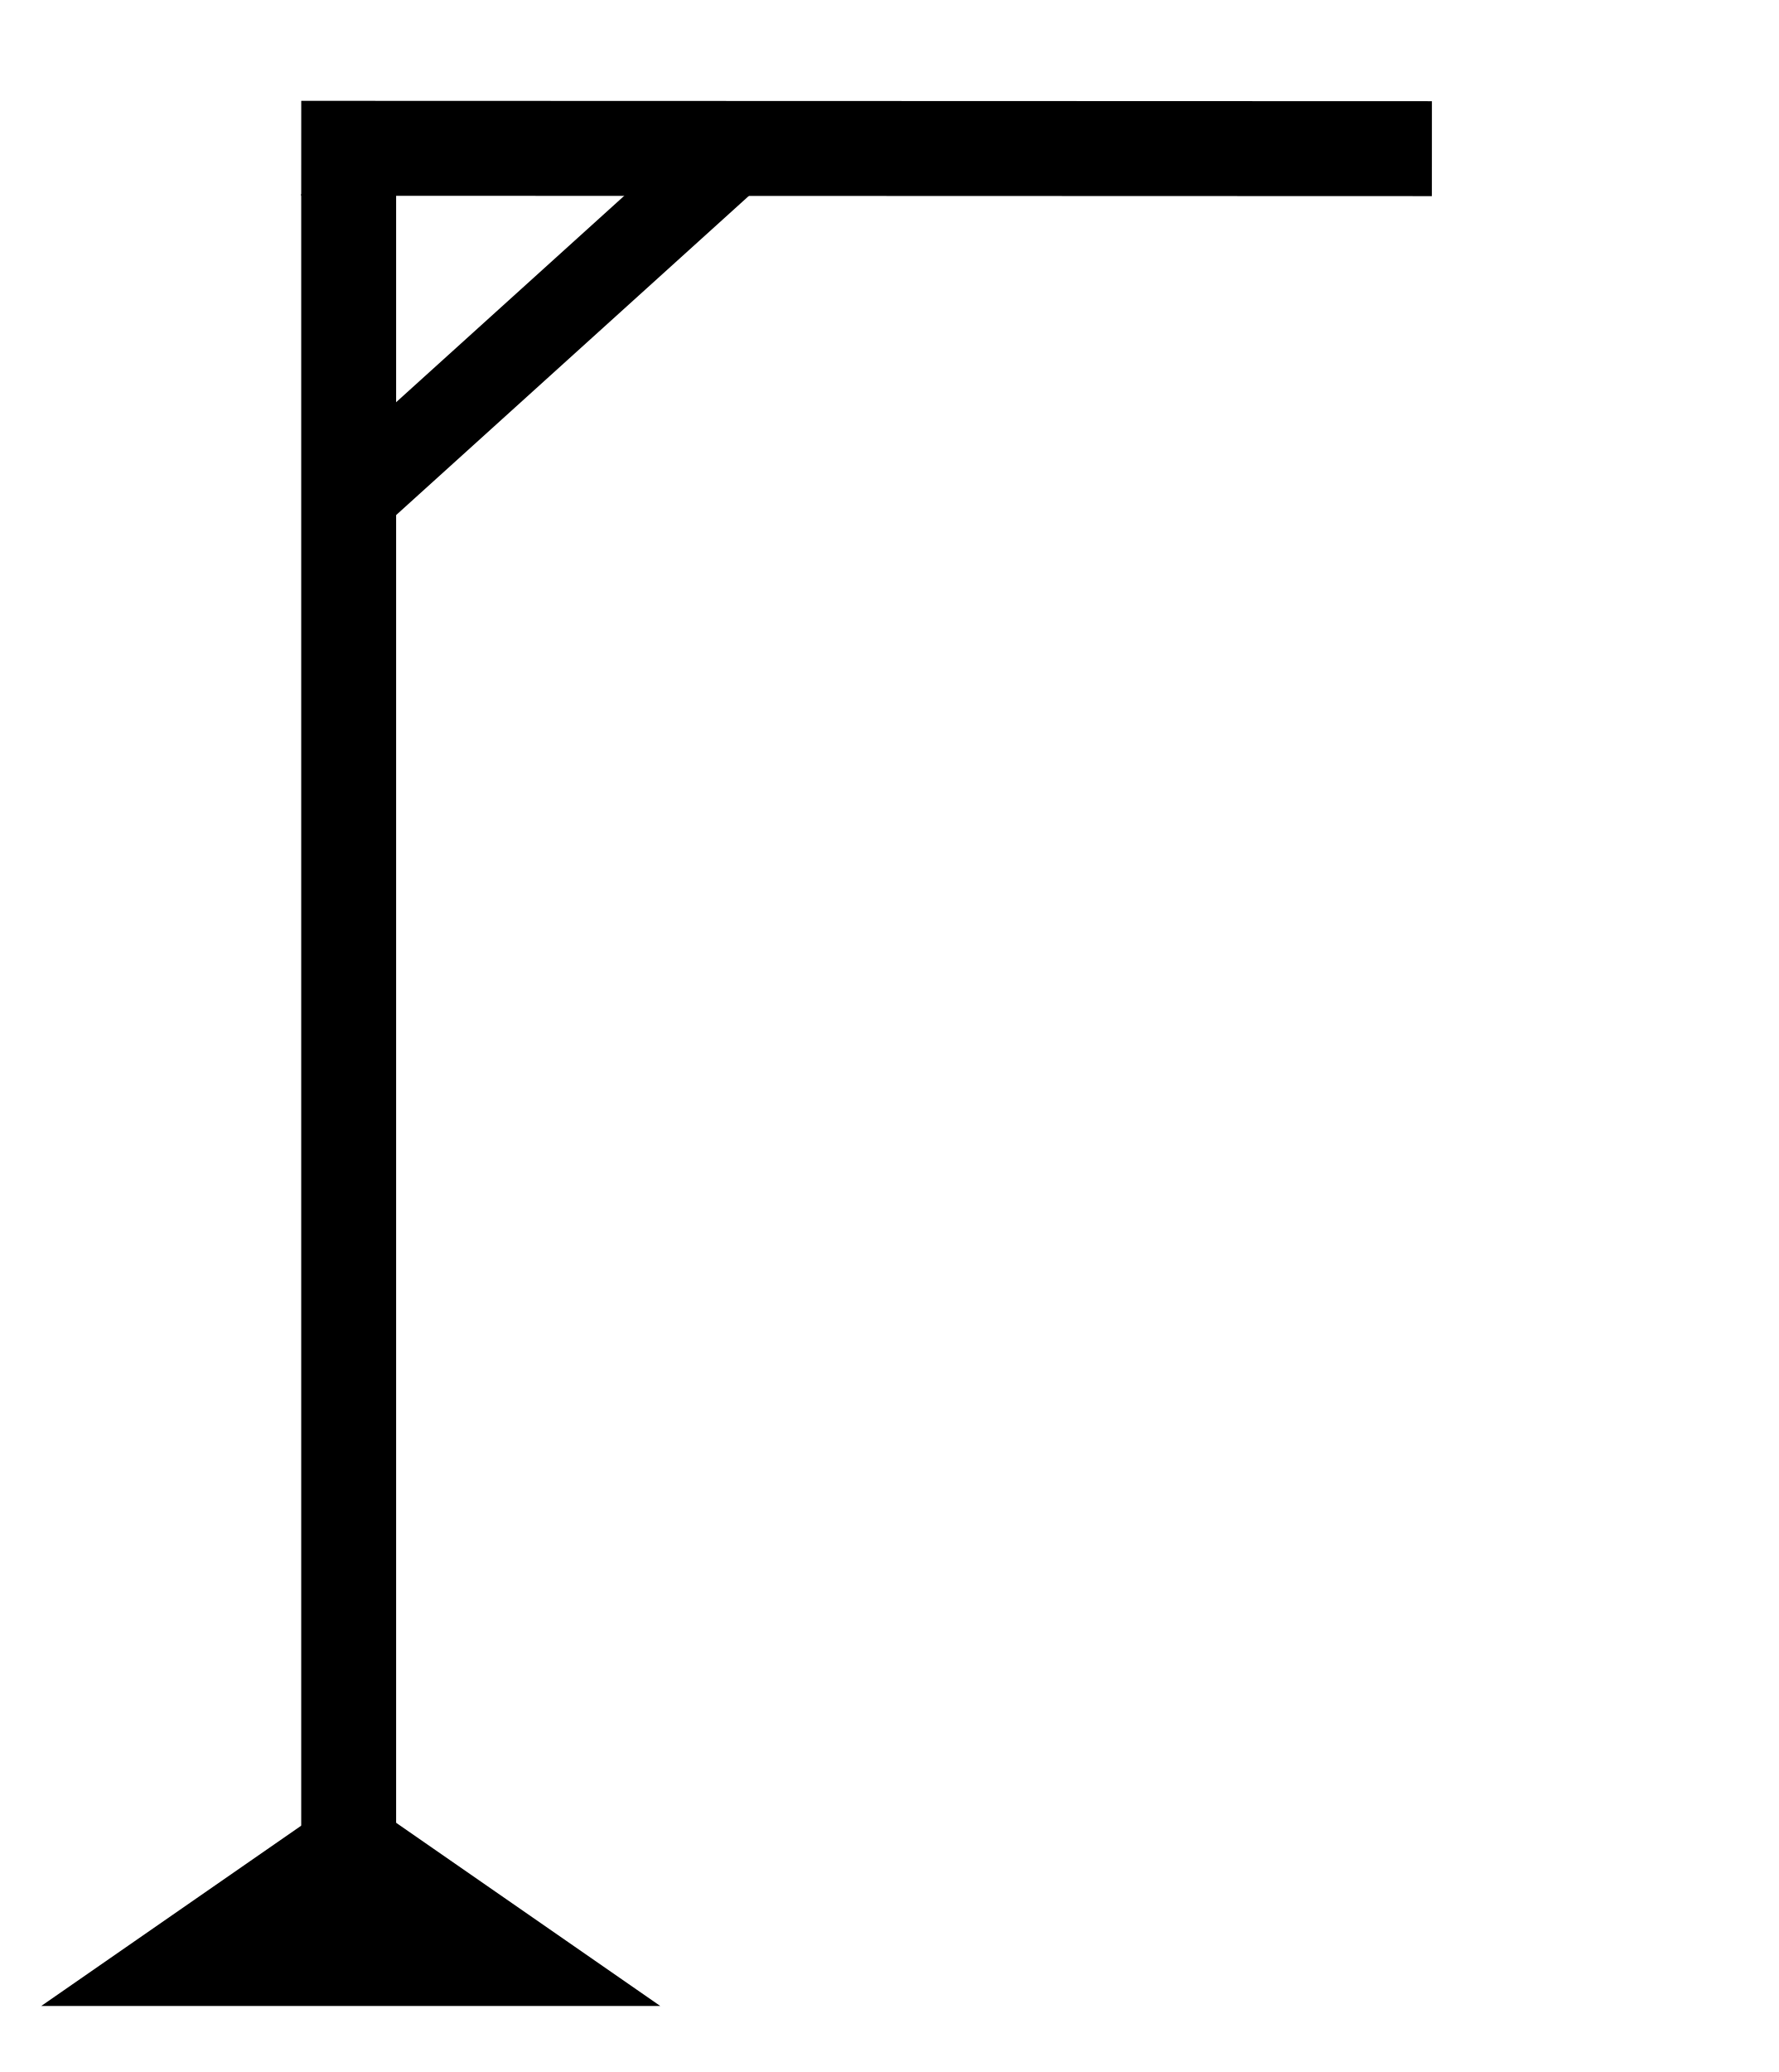
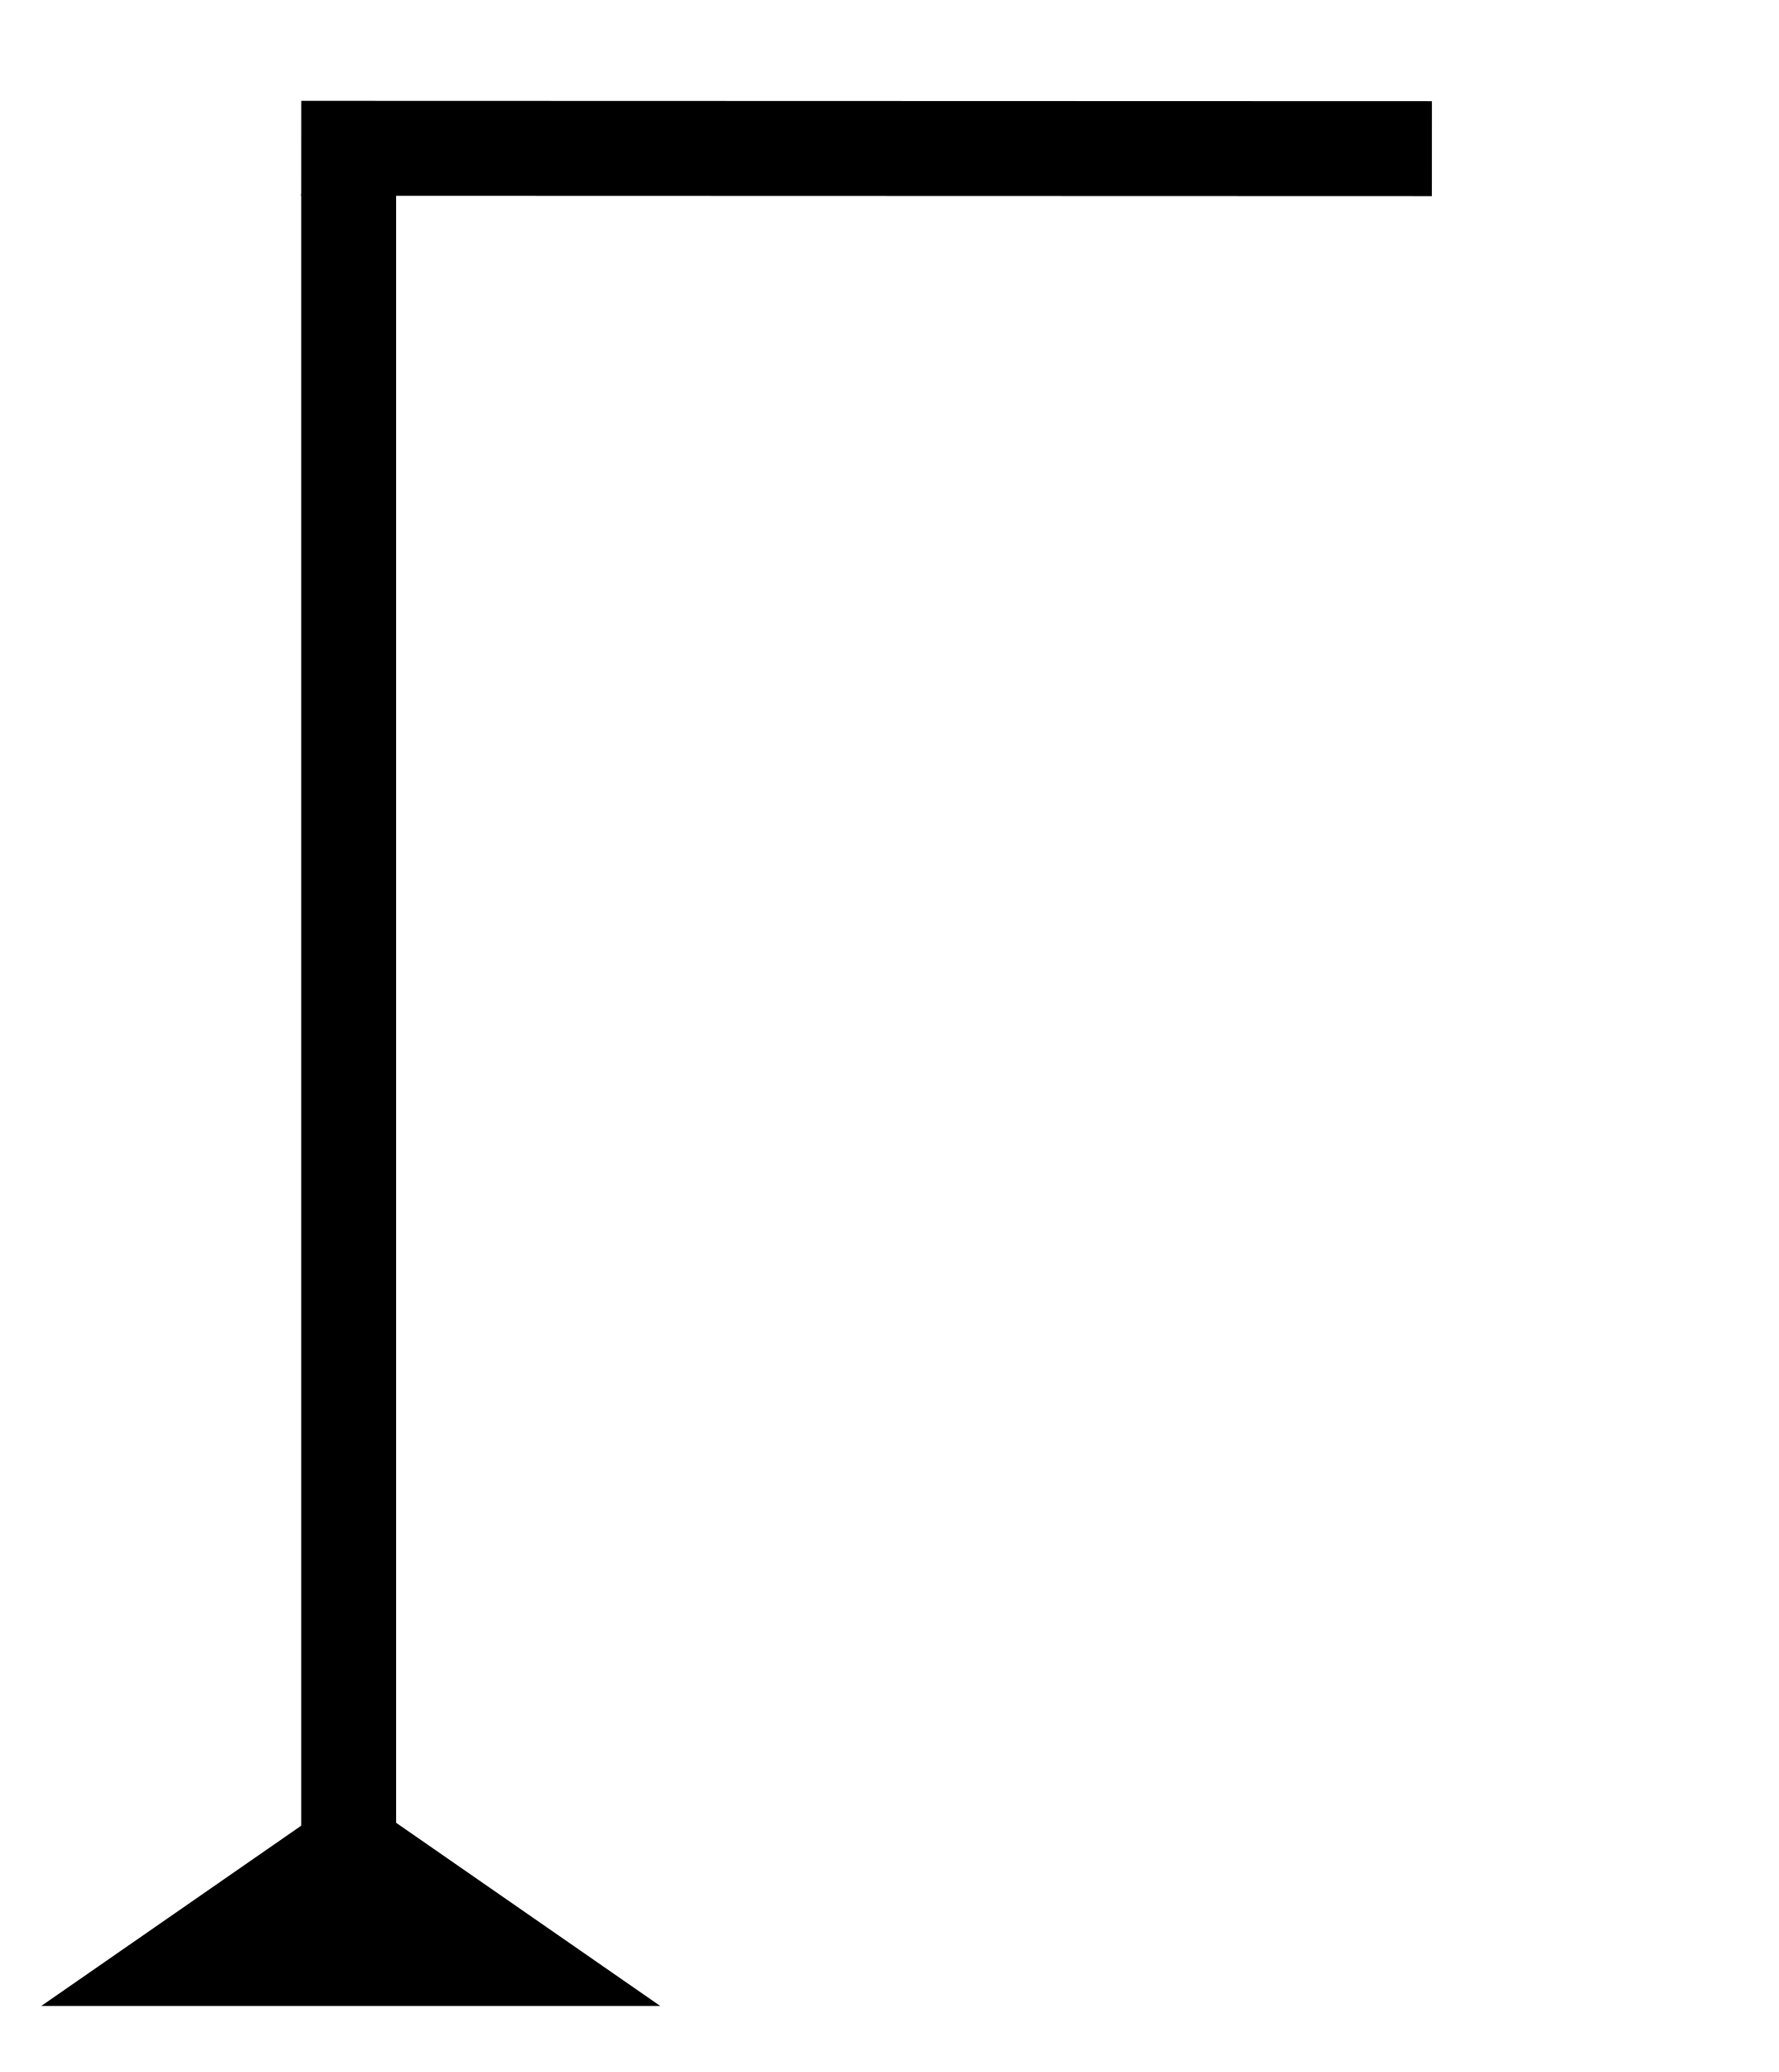
<svg xmlns="http://www.w3.org/2000/svg" width="100%" height="100%" viewBox="0 0 431 502" version="1.1" xml:space="preserve" style="fill-rule:evenodd;clip-rule:evenodd;stroke-linejoin:round;stroke-miterlimit:2;">
  <g transform="matrix(1,0,0,1.27114,-39.0036,-171.636)">
    <rect x="112" y="172" width="23" height="343" />
  </g>
  <g transform="matrix(-0.000314658,1,-0.798834,-0.000251359,484.438,-87.4391)">
    <rect x="112" y="172" width="23" height="343" />
  </g>
  <g transform="matrix(2.5,0,0,1.08333,-140,-113.083)">
    <path d="M90,505L120,553L60,553L90,505Z" />
  </g>
-   <g transform="matrix(0.97165,1.07407,-0.981826,0.888202,68.3288,-338.448)">
-     <rect x="236" y="130" width="14" height="92" />
-   </g>
</svg>
